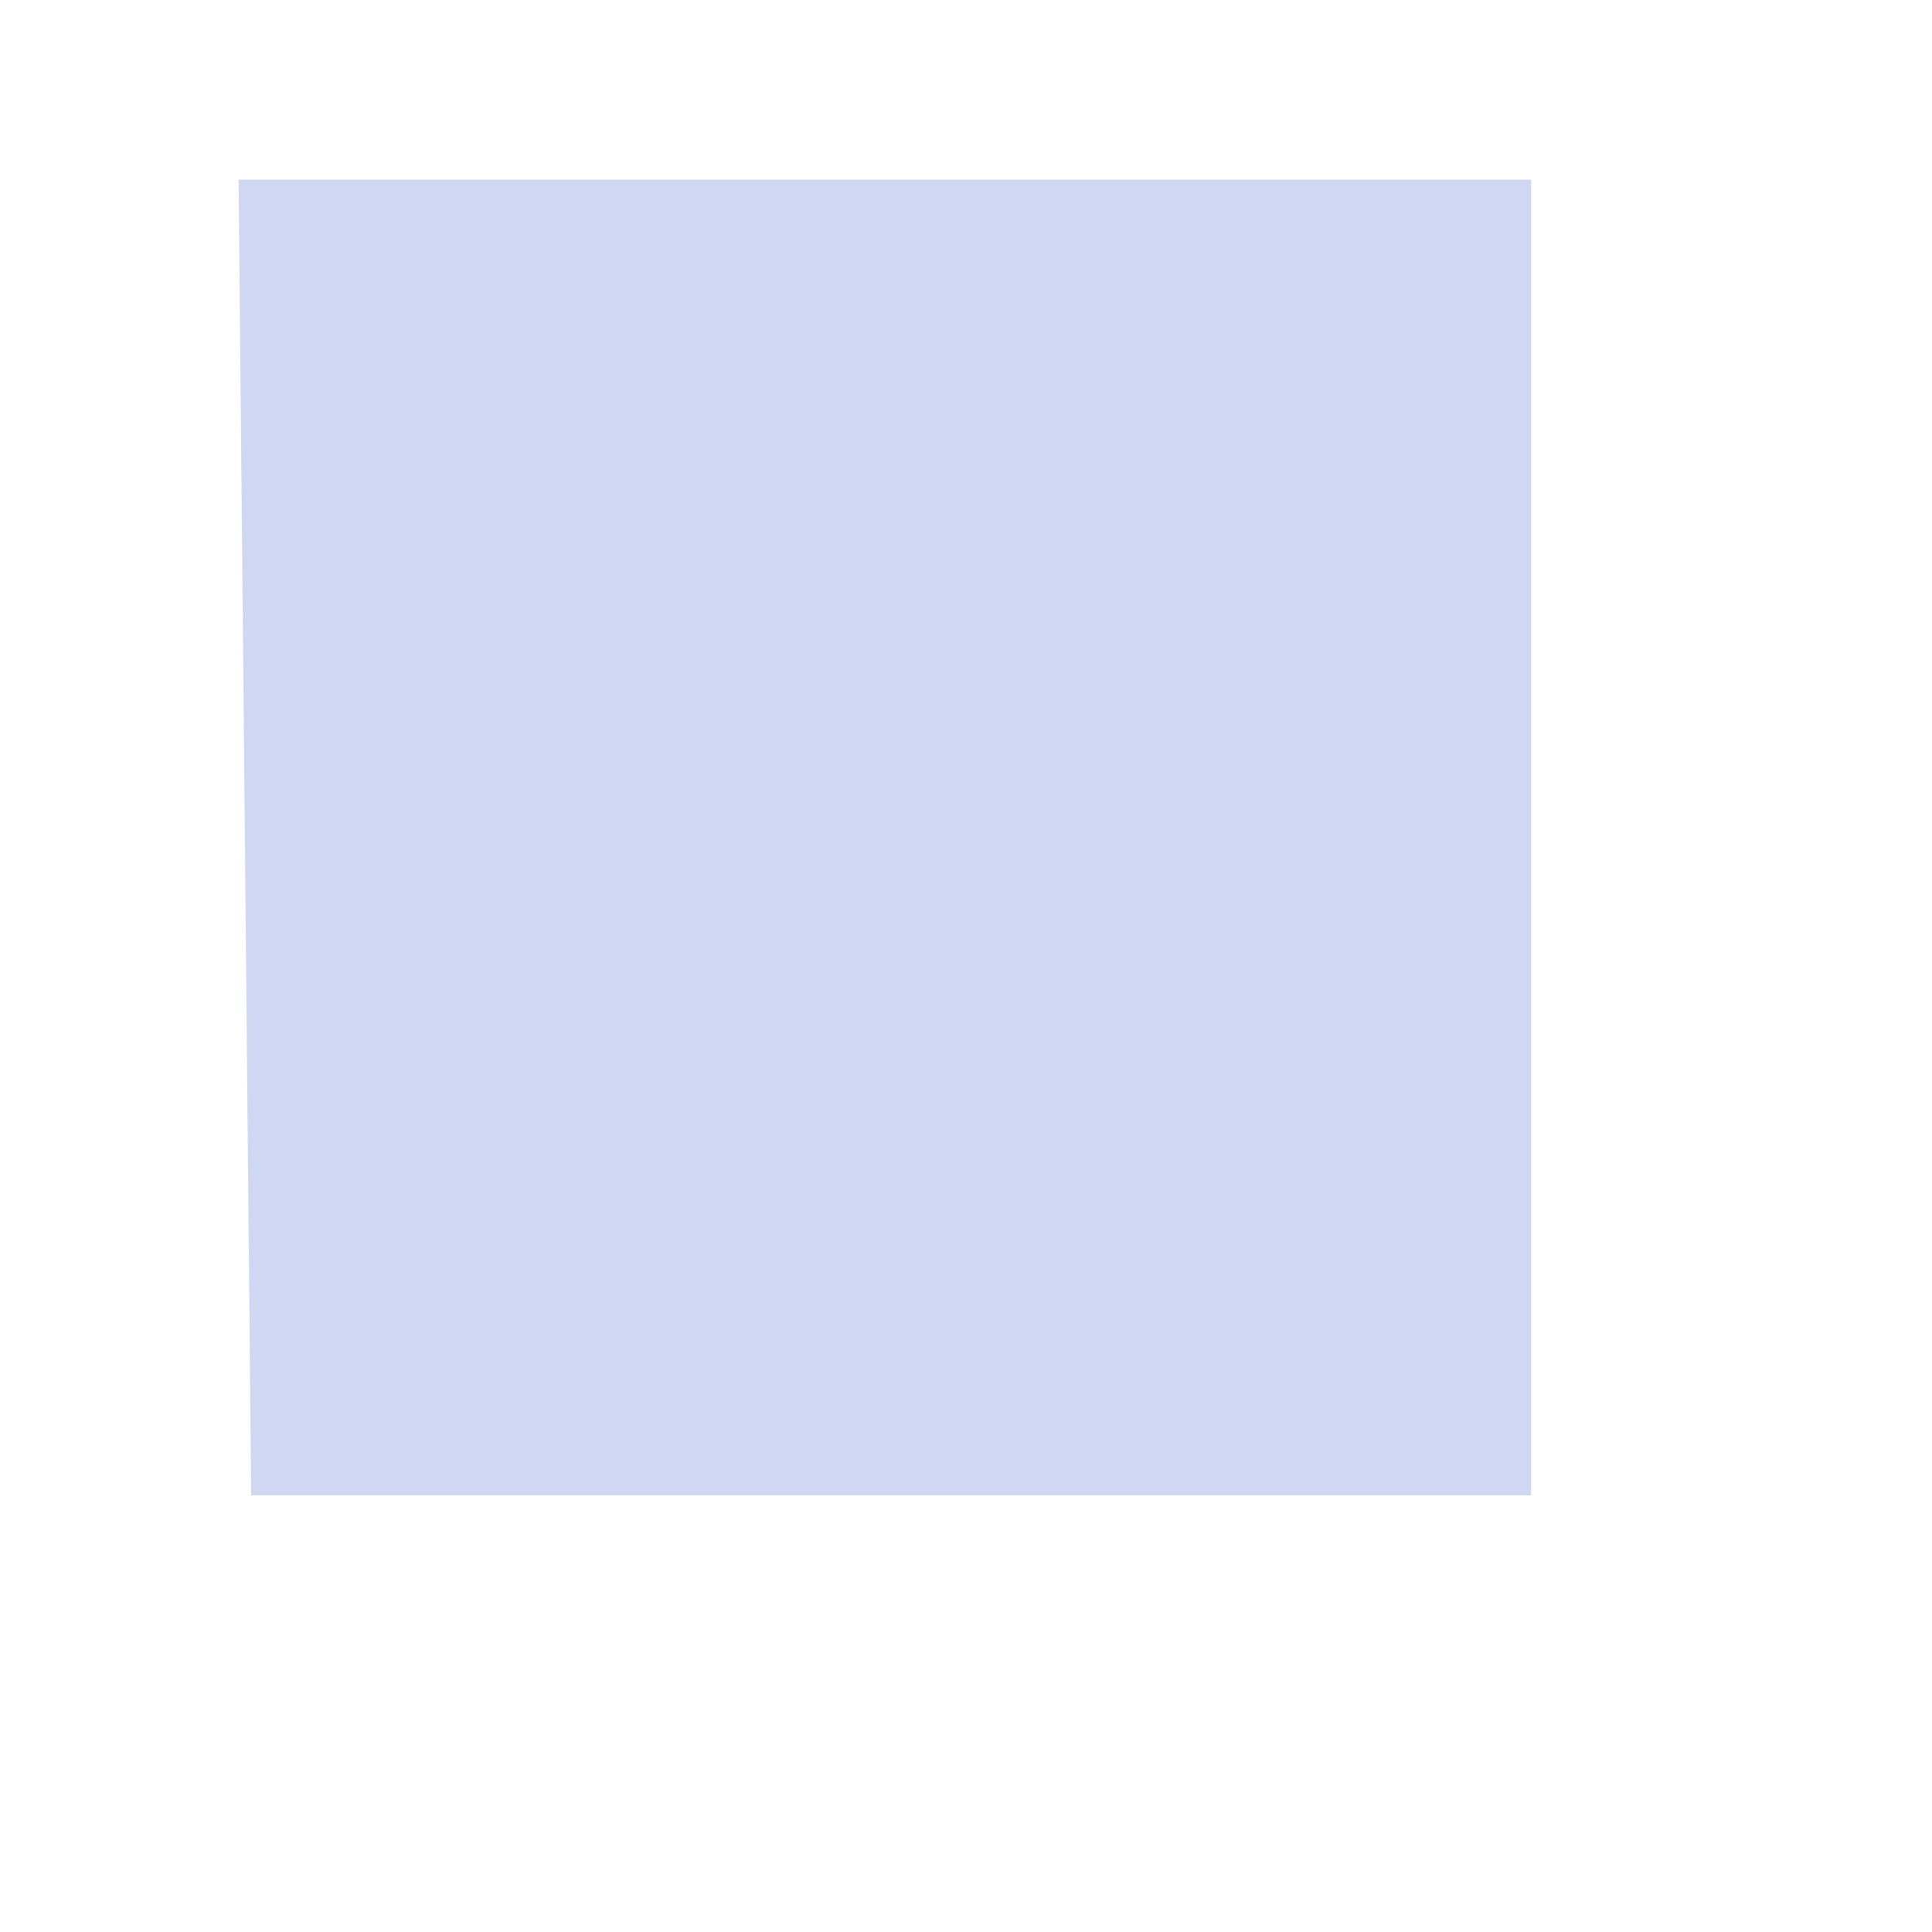
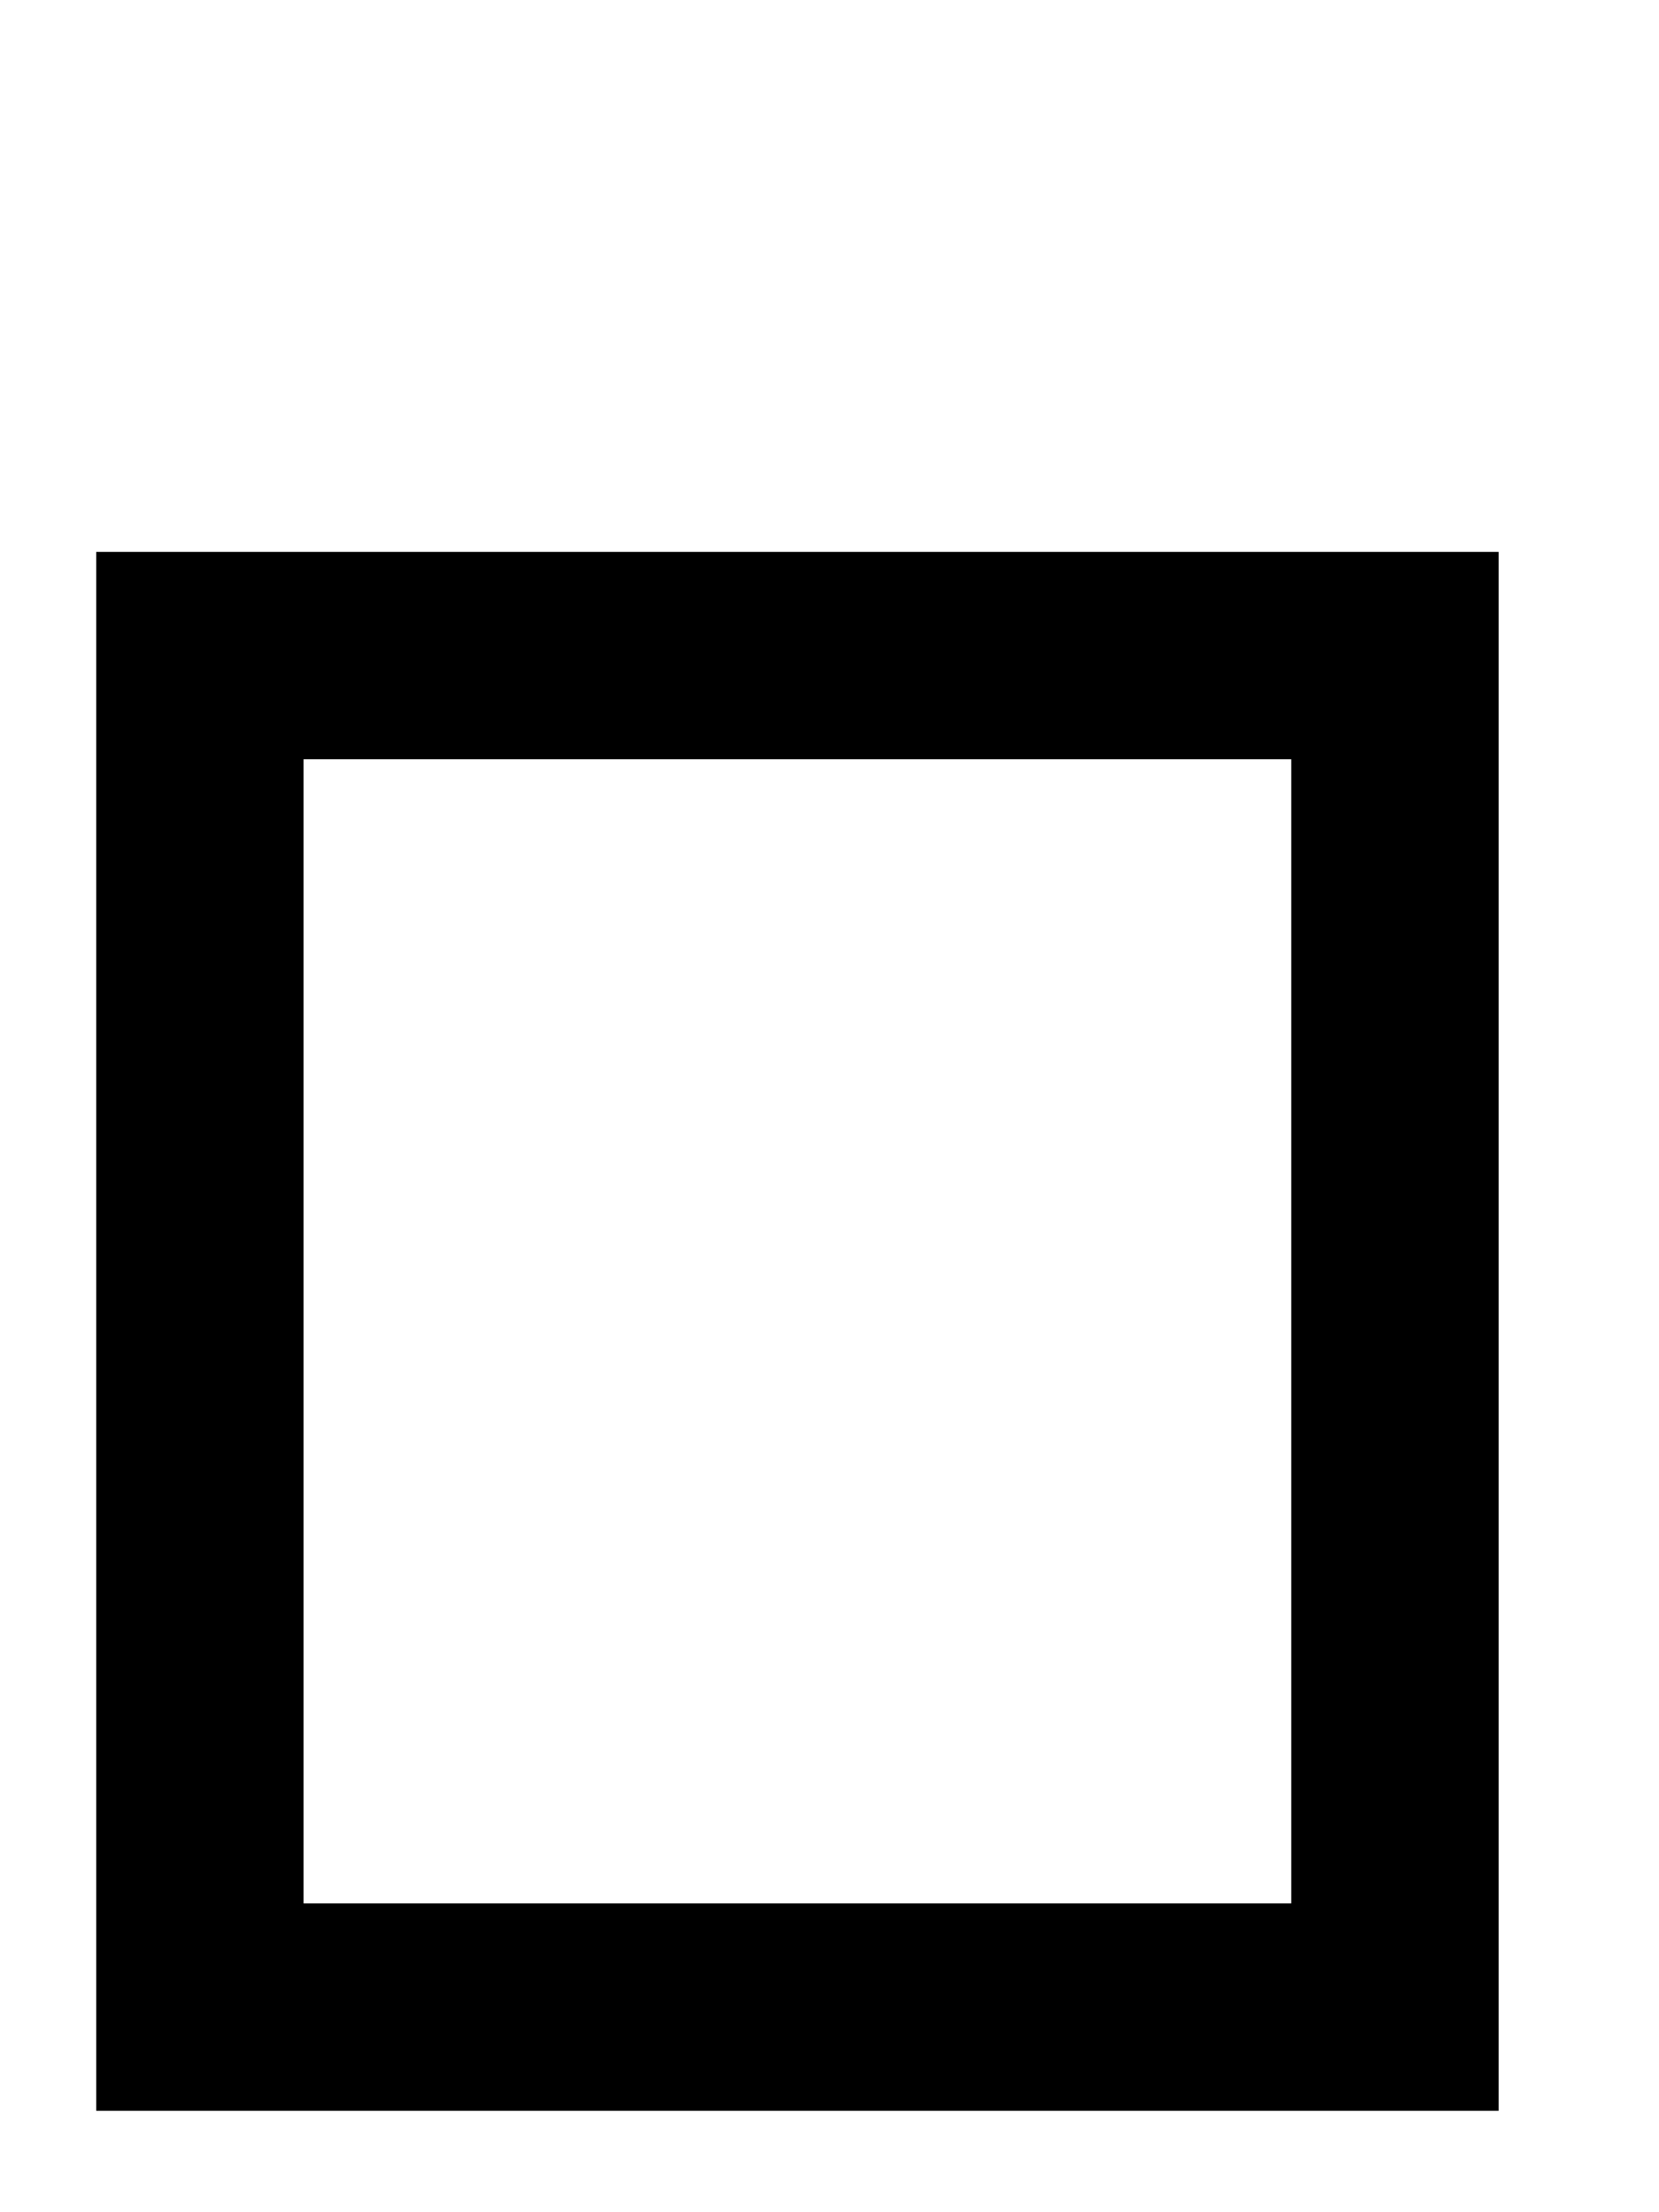
- <svg xmlns="http://www.w3.org/2000/svg" version="1.1" width="2px" height="2px">
-   <g transform="matrix(1 0 0 1 -47 -56 )">
-     <path d="M 0.247 0.186  L 1.585 0.186  L 1.585 1.548  L 0.26 1.548  L 0.247 0.186  Z " fill-rule="nonzero" fill="#d0d7f2" stroke="none" transform="matrix(1 0 0 1 47 56 )" />
+ <svg xmlns="http://www.w3.org/2000/svg" version="1.1" width="3px" height="4px">
+   <g transform="matrix(1 0 0 1 -51 -55 )">
+     <path d="M 2.71 0.998  L 2.71 3.817  L 0.174 3.817  L 0.174 0.998  L 2.71 0.998  Z M 0.549 1.373  L 0.549 3.442  L 2.335 3.442  L 2.335 1.373  L 0.549 1.373  Z " fill-rule="nonzero" fill="#000000" stroke="none" transform="matrix(1 0 0 1 51 55 )" />
  </g>
</svg>
